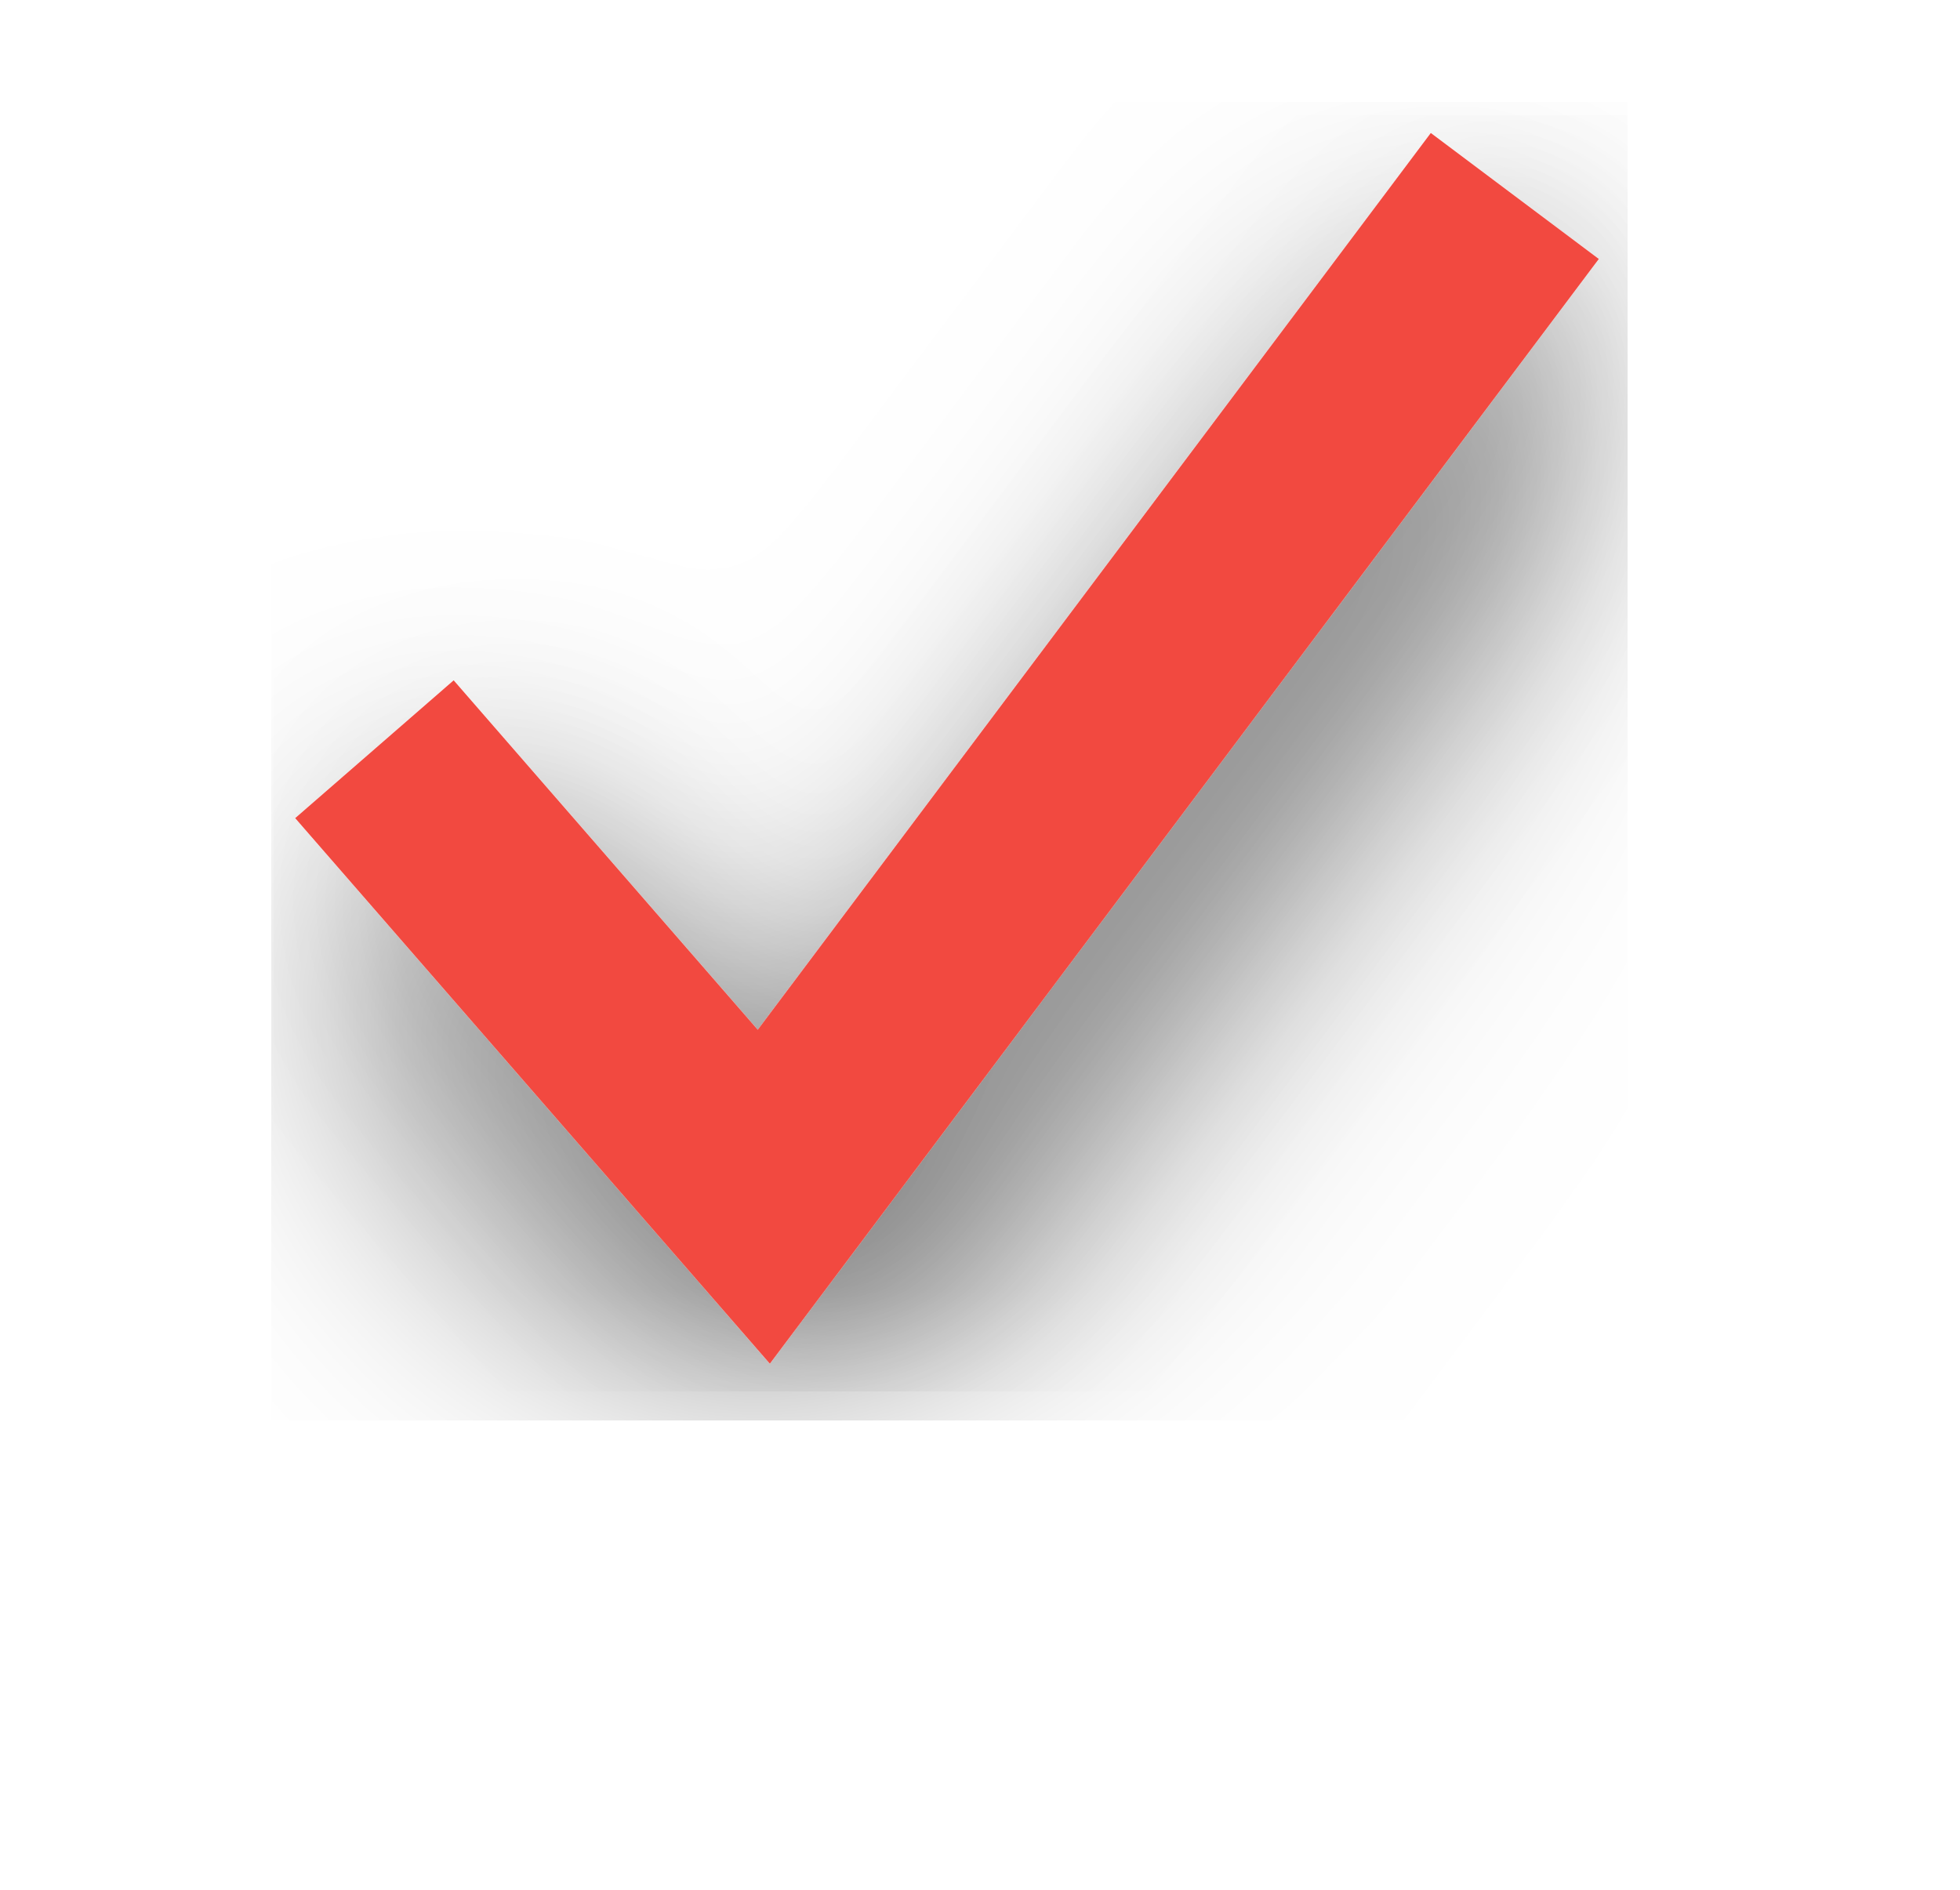
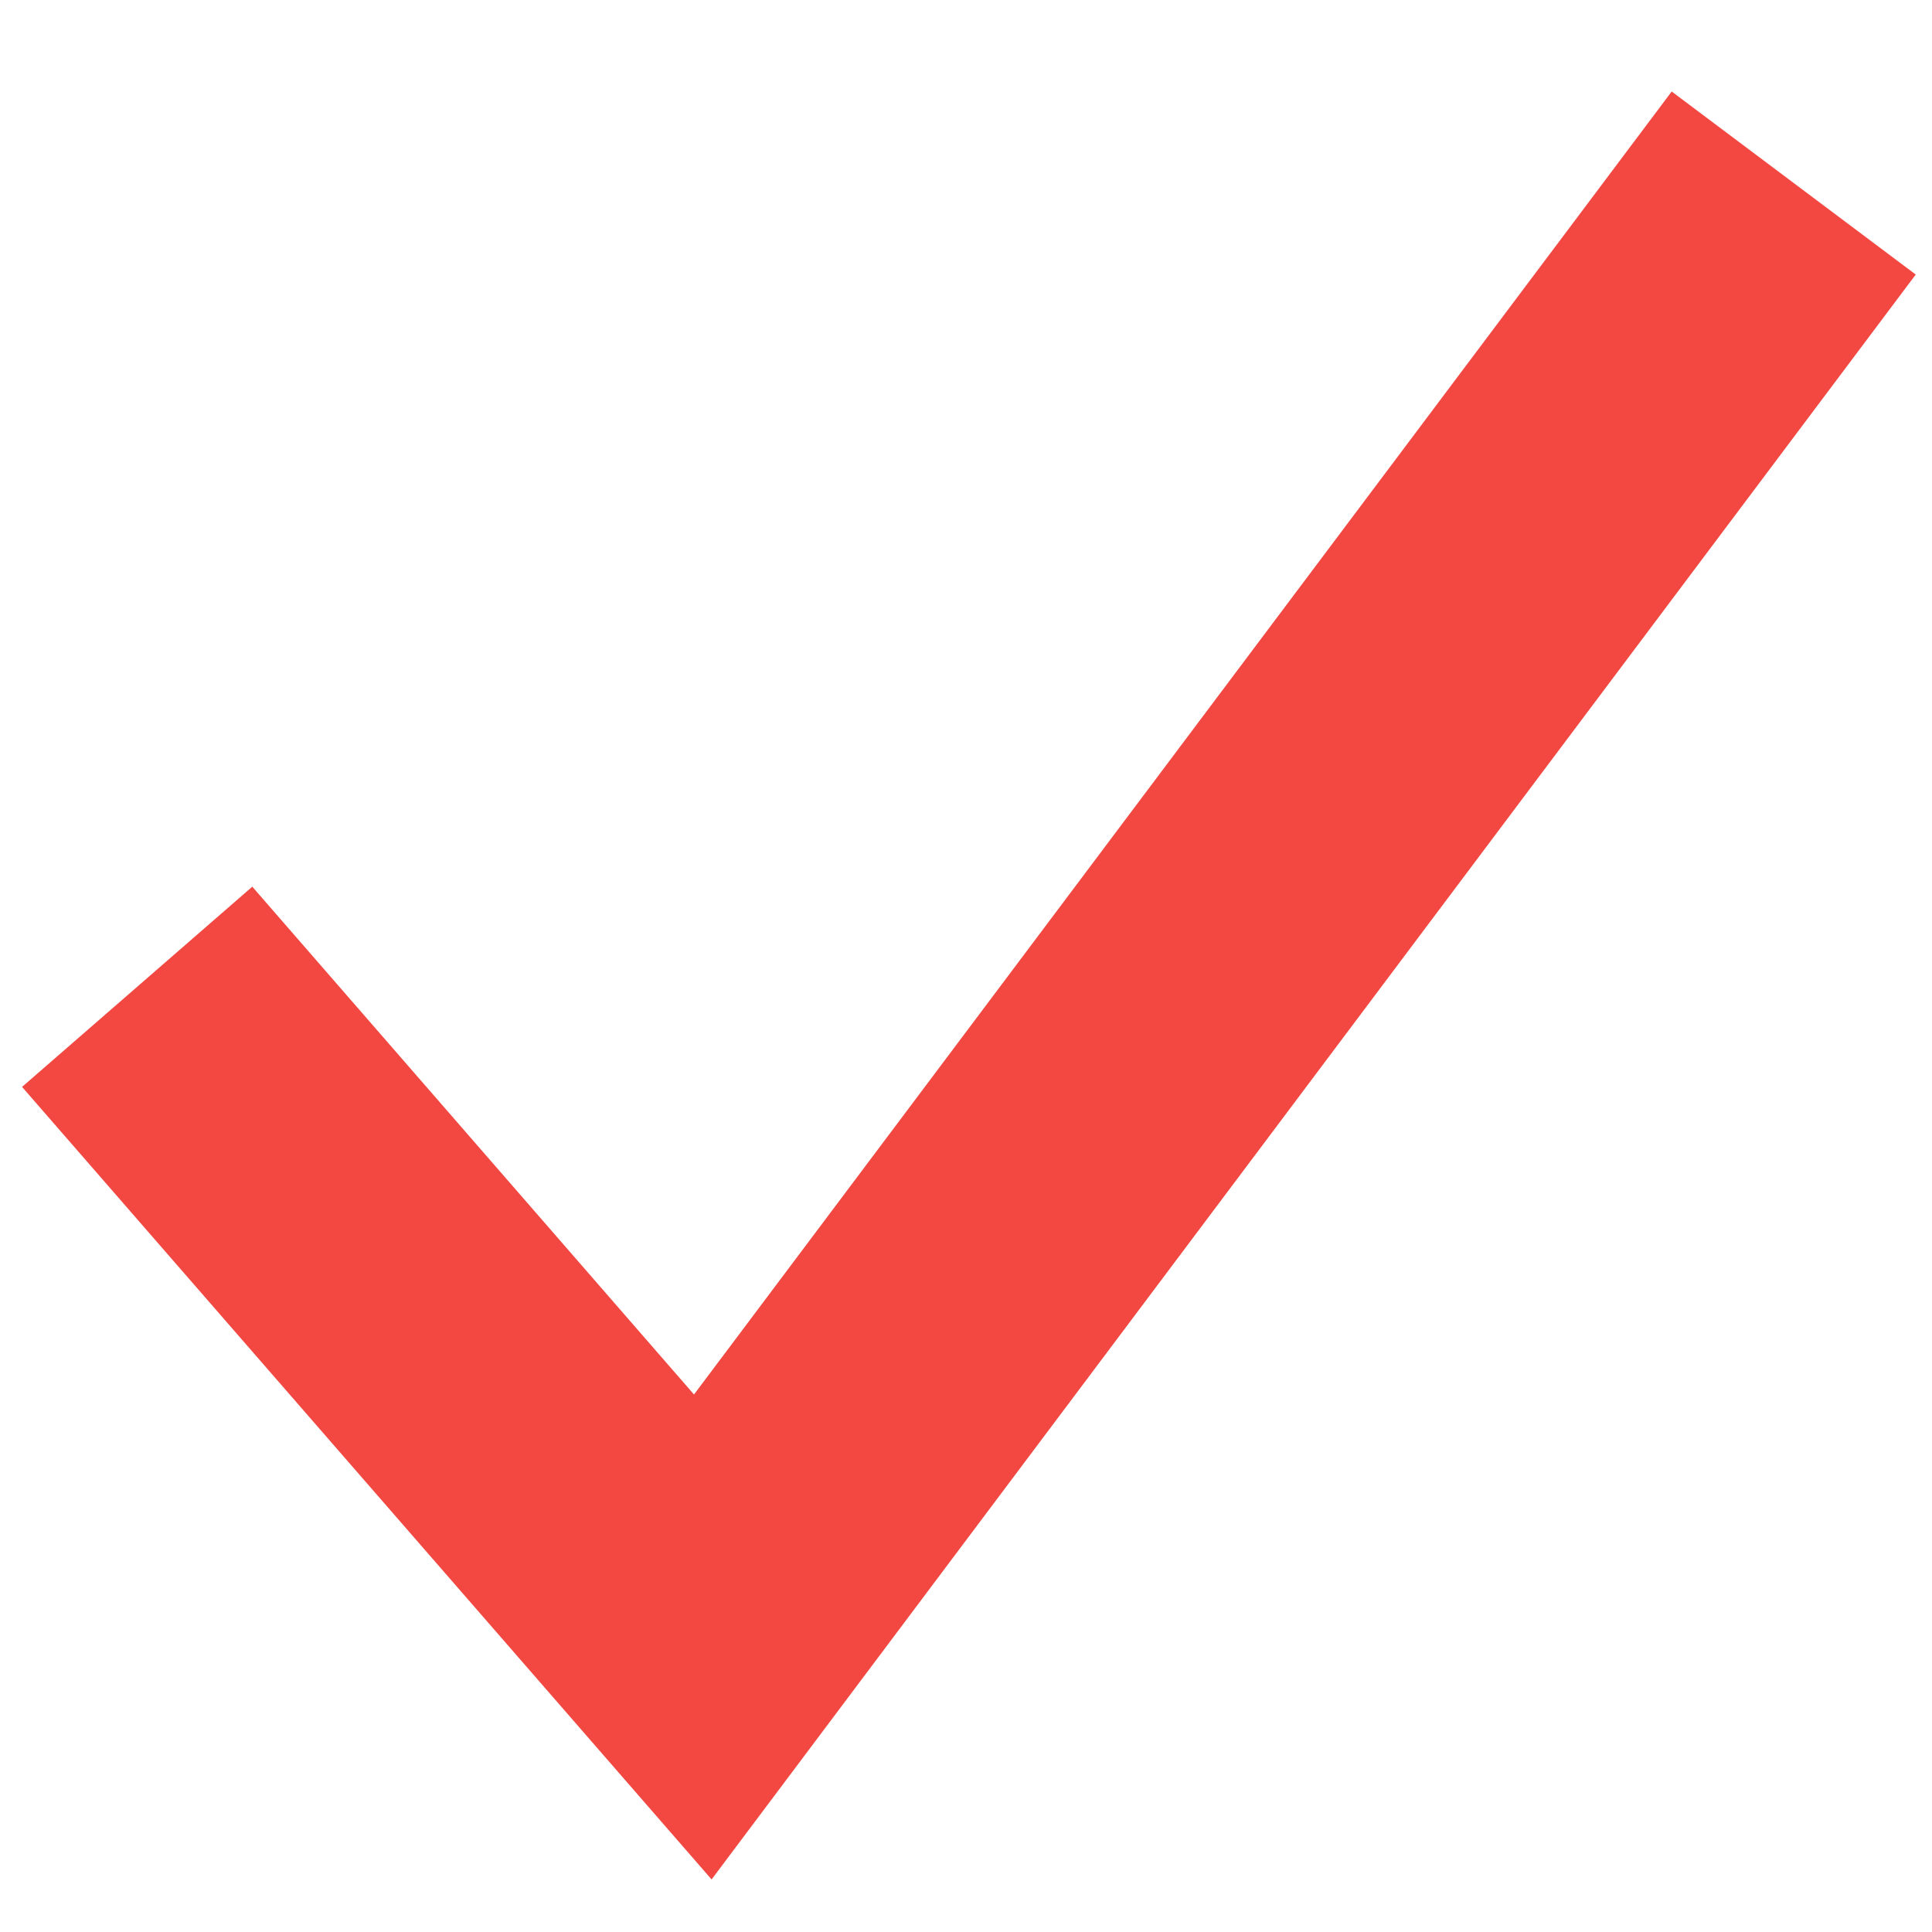
- <svg xmlns="http://www.w3.org/2000/svg" width="28px" height="27px" viewBox="0 0 28 27" version="1.1">
-   <defs>
-     <filter x="-1.8%" y="-2.5%" width="104.0%" height="107.1%" filterUnits="objectBoundingBox" id="filter-1">
-       <feOffset dx="0" dy="2" in="SourceAlpha" result="shadowOffsetOuter1" />
-       <feGaussianBlur stdDeviation="2" in="shadowOffsetOuter1" result="shadowBlurOuter1" />
-       <feColorMatrix values="0 0 0 0 0   0 0 0 0 0   0 0 0 0 0  0 0 0 0.5 0" type="matrix" in="shadowBlurOuter1" result="shadowMatrixOuter1" />
-       <feMerge>
-         <feMergeNode in="shadowMatrixOuter1" />
-         <feMergeNode in="SourceGraphic" />
-       </feMerge>
-     </filter>
-     <filter x="-1.6%" y="-1.4%" width="104.0%" height="103.6%" filterUnits="objectBoundingBox" id="filter-2">
-       <feOffset dx="1" dy="1" in="SourceAlpha" result="shadowOffsetOuter1" />
-       <feGaussianBlur stdDeviation="1.5" in="shadowOffsetOuter1" result="shadowBlurOuter1" />
-       <feColorMatrix values="0 0 0 0 0   0 0 0 0 0   0 0 0 0 0  0 0 0 0.2 0" type="matrix" in="shadowBlurOuter1" result="shadowMatrixOuter1" />
-       <feMerge>
-         <feMergeNode in="shadowMatrixOuter1" />
-         <feMergeNode in="SourceGraphic" />
-       </feMerge>
-     </filter>
-   </defs>
-   <g id="поиск1_1920-copy" stroke="none" stroke-width="1" fill="none" fill-rule="evenodd" transform="translate(-1019, -732)">
-     <g id="Group-4" filter="url(#filter-1)" transform="translate(625, 480)" fill="#F24841" fill-rule="nonzero">
+ <svg xmlns="http://www.w3.org/2000/svg" width="19px" height="19px" viewBox="0 0 19 19" version="1.1">
+   <defs />
+   <g id="поиск1_1920-copy" stroke="none" stroke-width="1" fill="none" fill-rule="evenodd" transform="translate(-1023, -733)">
+     <g id="Group-4" transform="translate(625, 480)" fill="#F24841" fill-rule="nonzero">
      <g id="Group-Copy" transform="translate(250, 0)">
-         <g id="Calendar" filter="url(#filter-2)">
-           <g id="Group-7" transform="translate(147, 256)">
-             <polygon id="Path-5" points="7.825 10.714 17.44 -2.1 19.84 -0.3 7.998 15.483 1.217 7.689 3.481 5.72" />
+         <g id="Calendar">
+           <g id="Group-7" transform="translate(147, 253)">
+             <polygon id="Path-5" points="7.825 13.714 17.44 0.9 19.84 2.7 7.998 18.483 1.217 10.689 3.481 8.72" />
          </g>
        </g>
      </g>
    </g>
  </g>
</svg>
